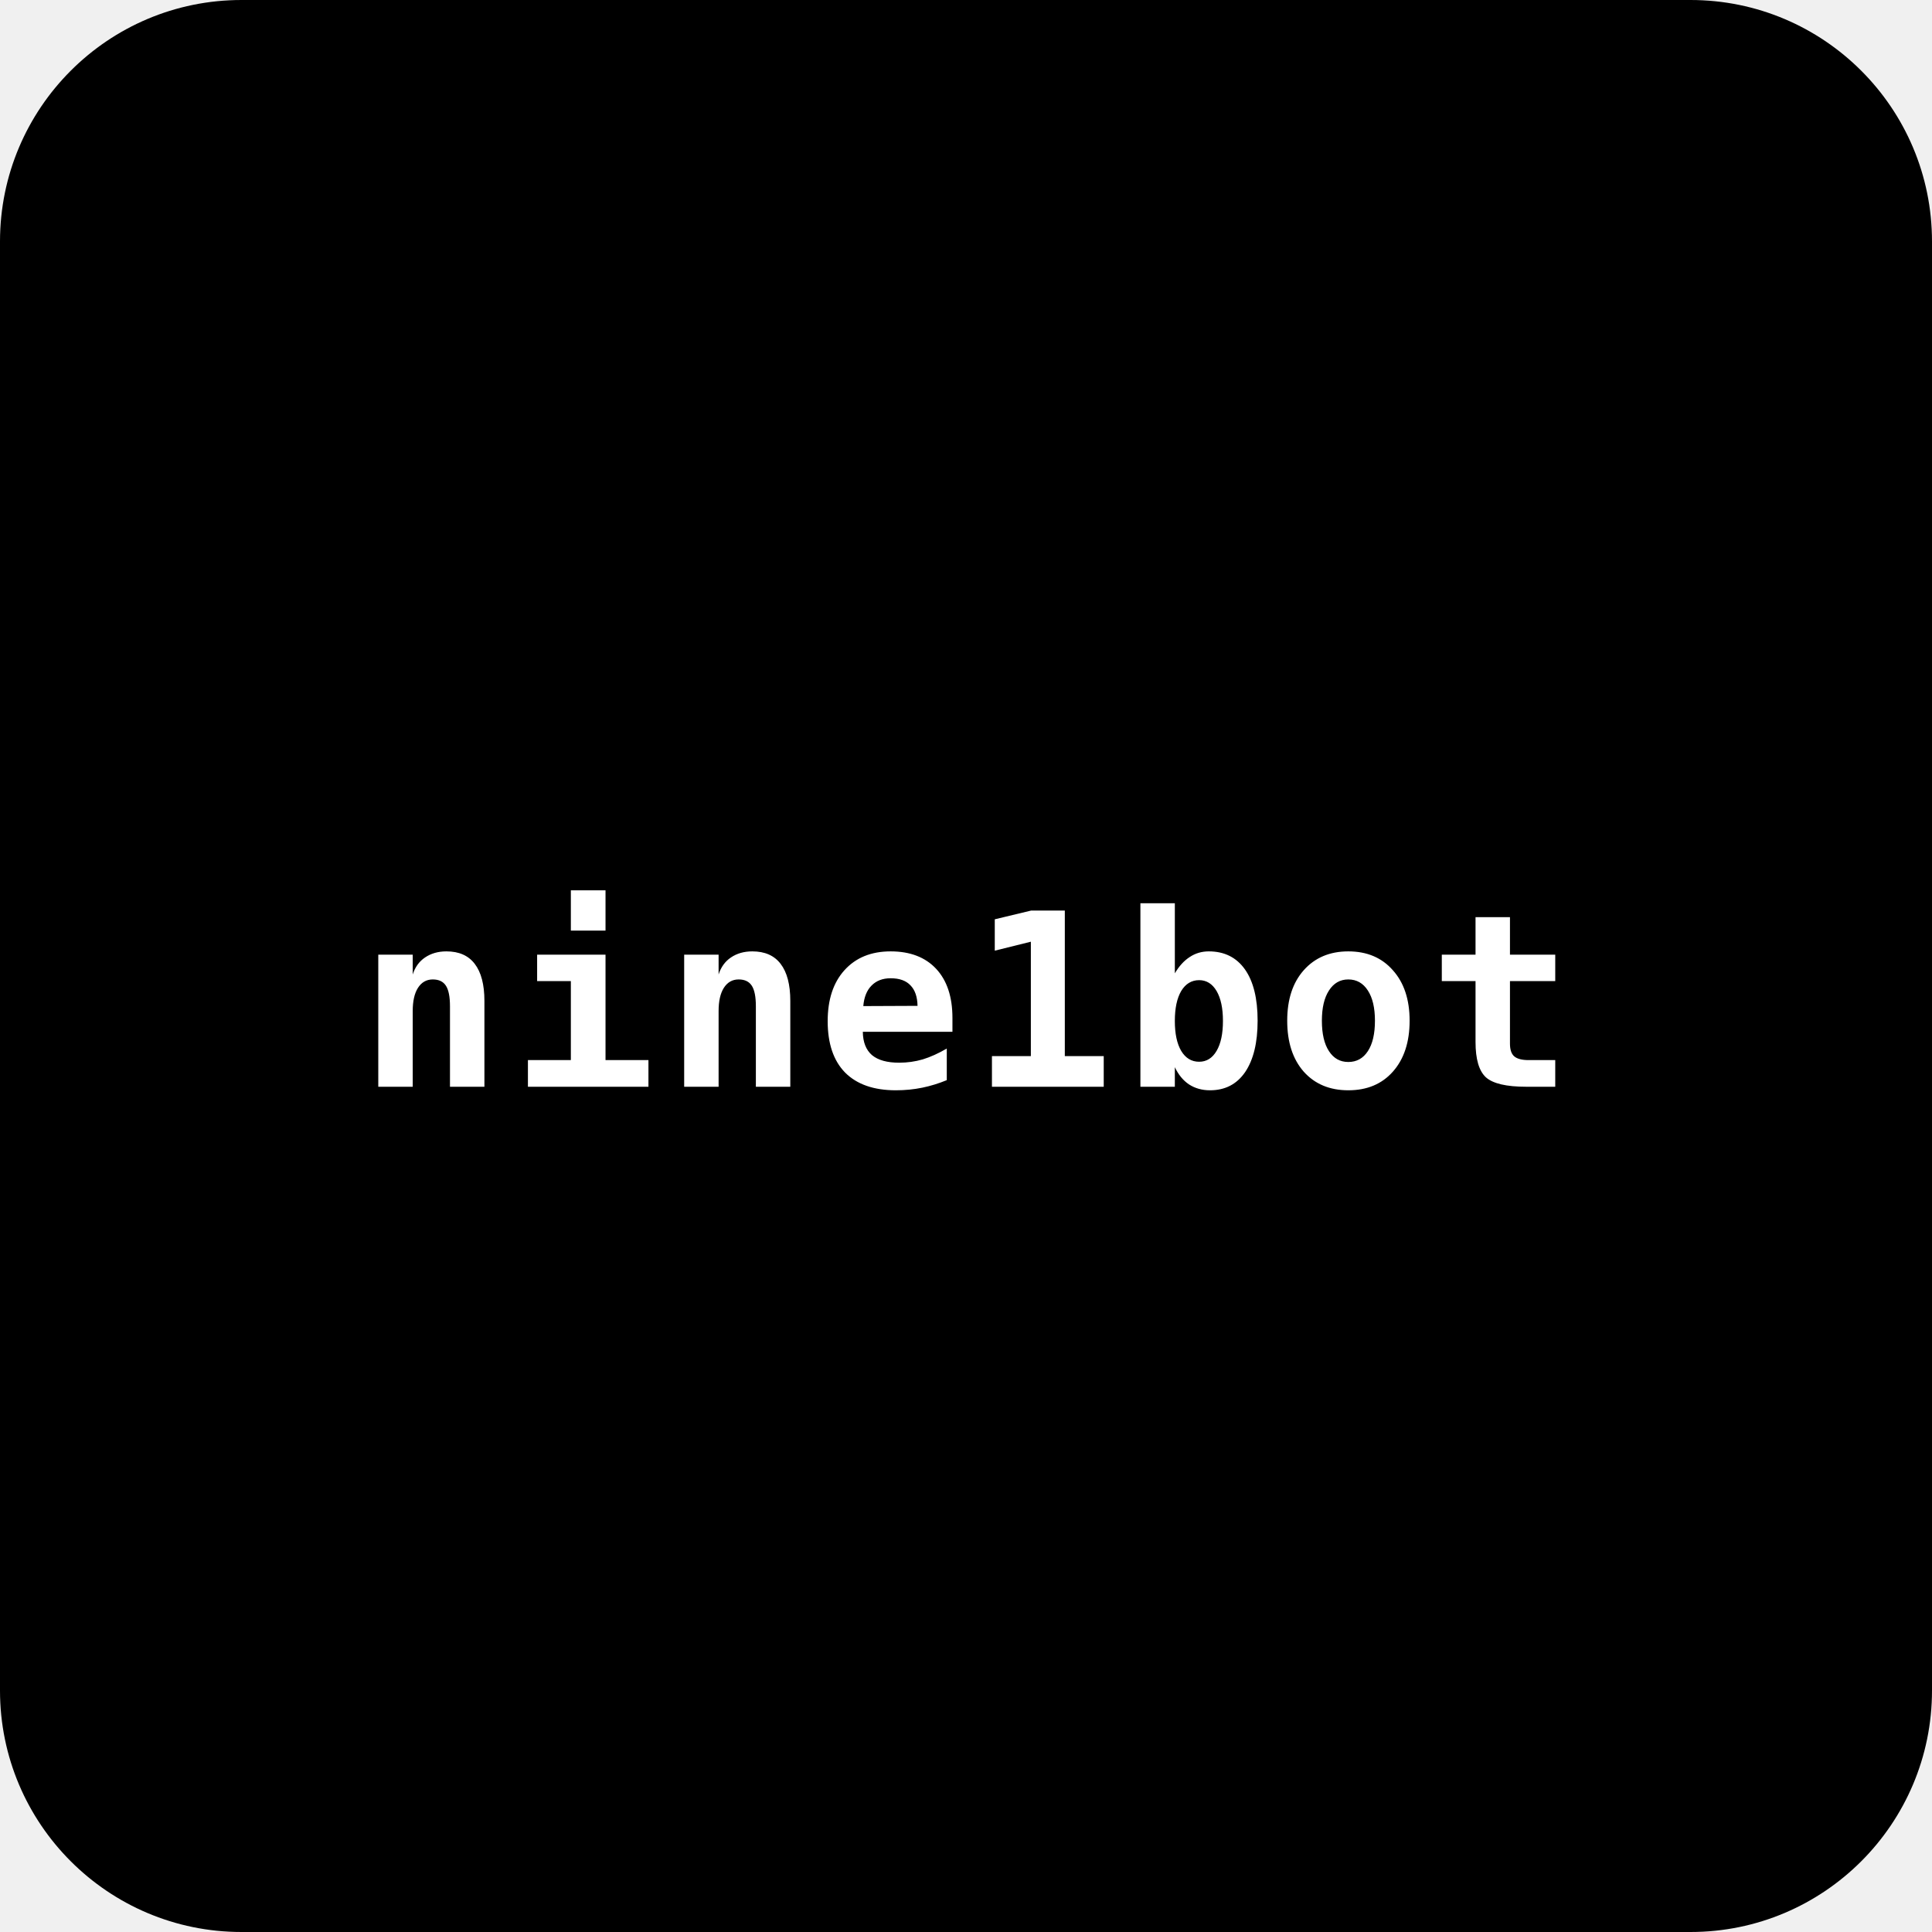
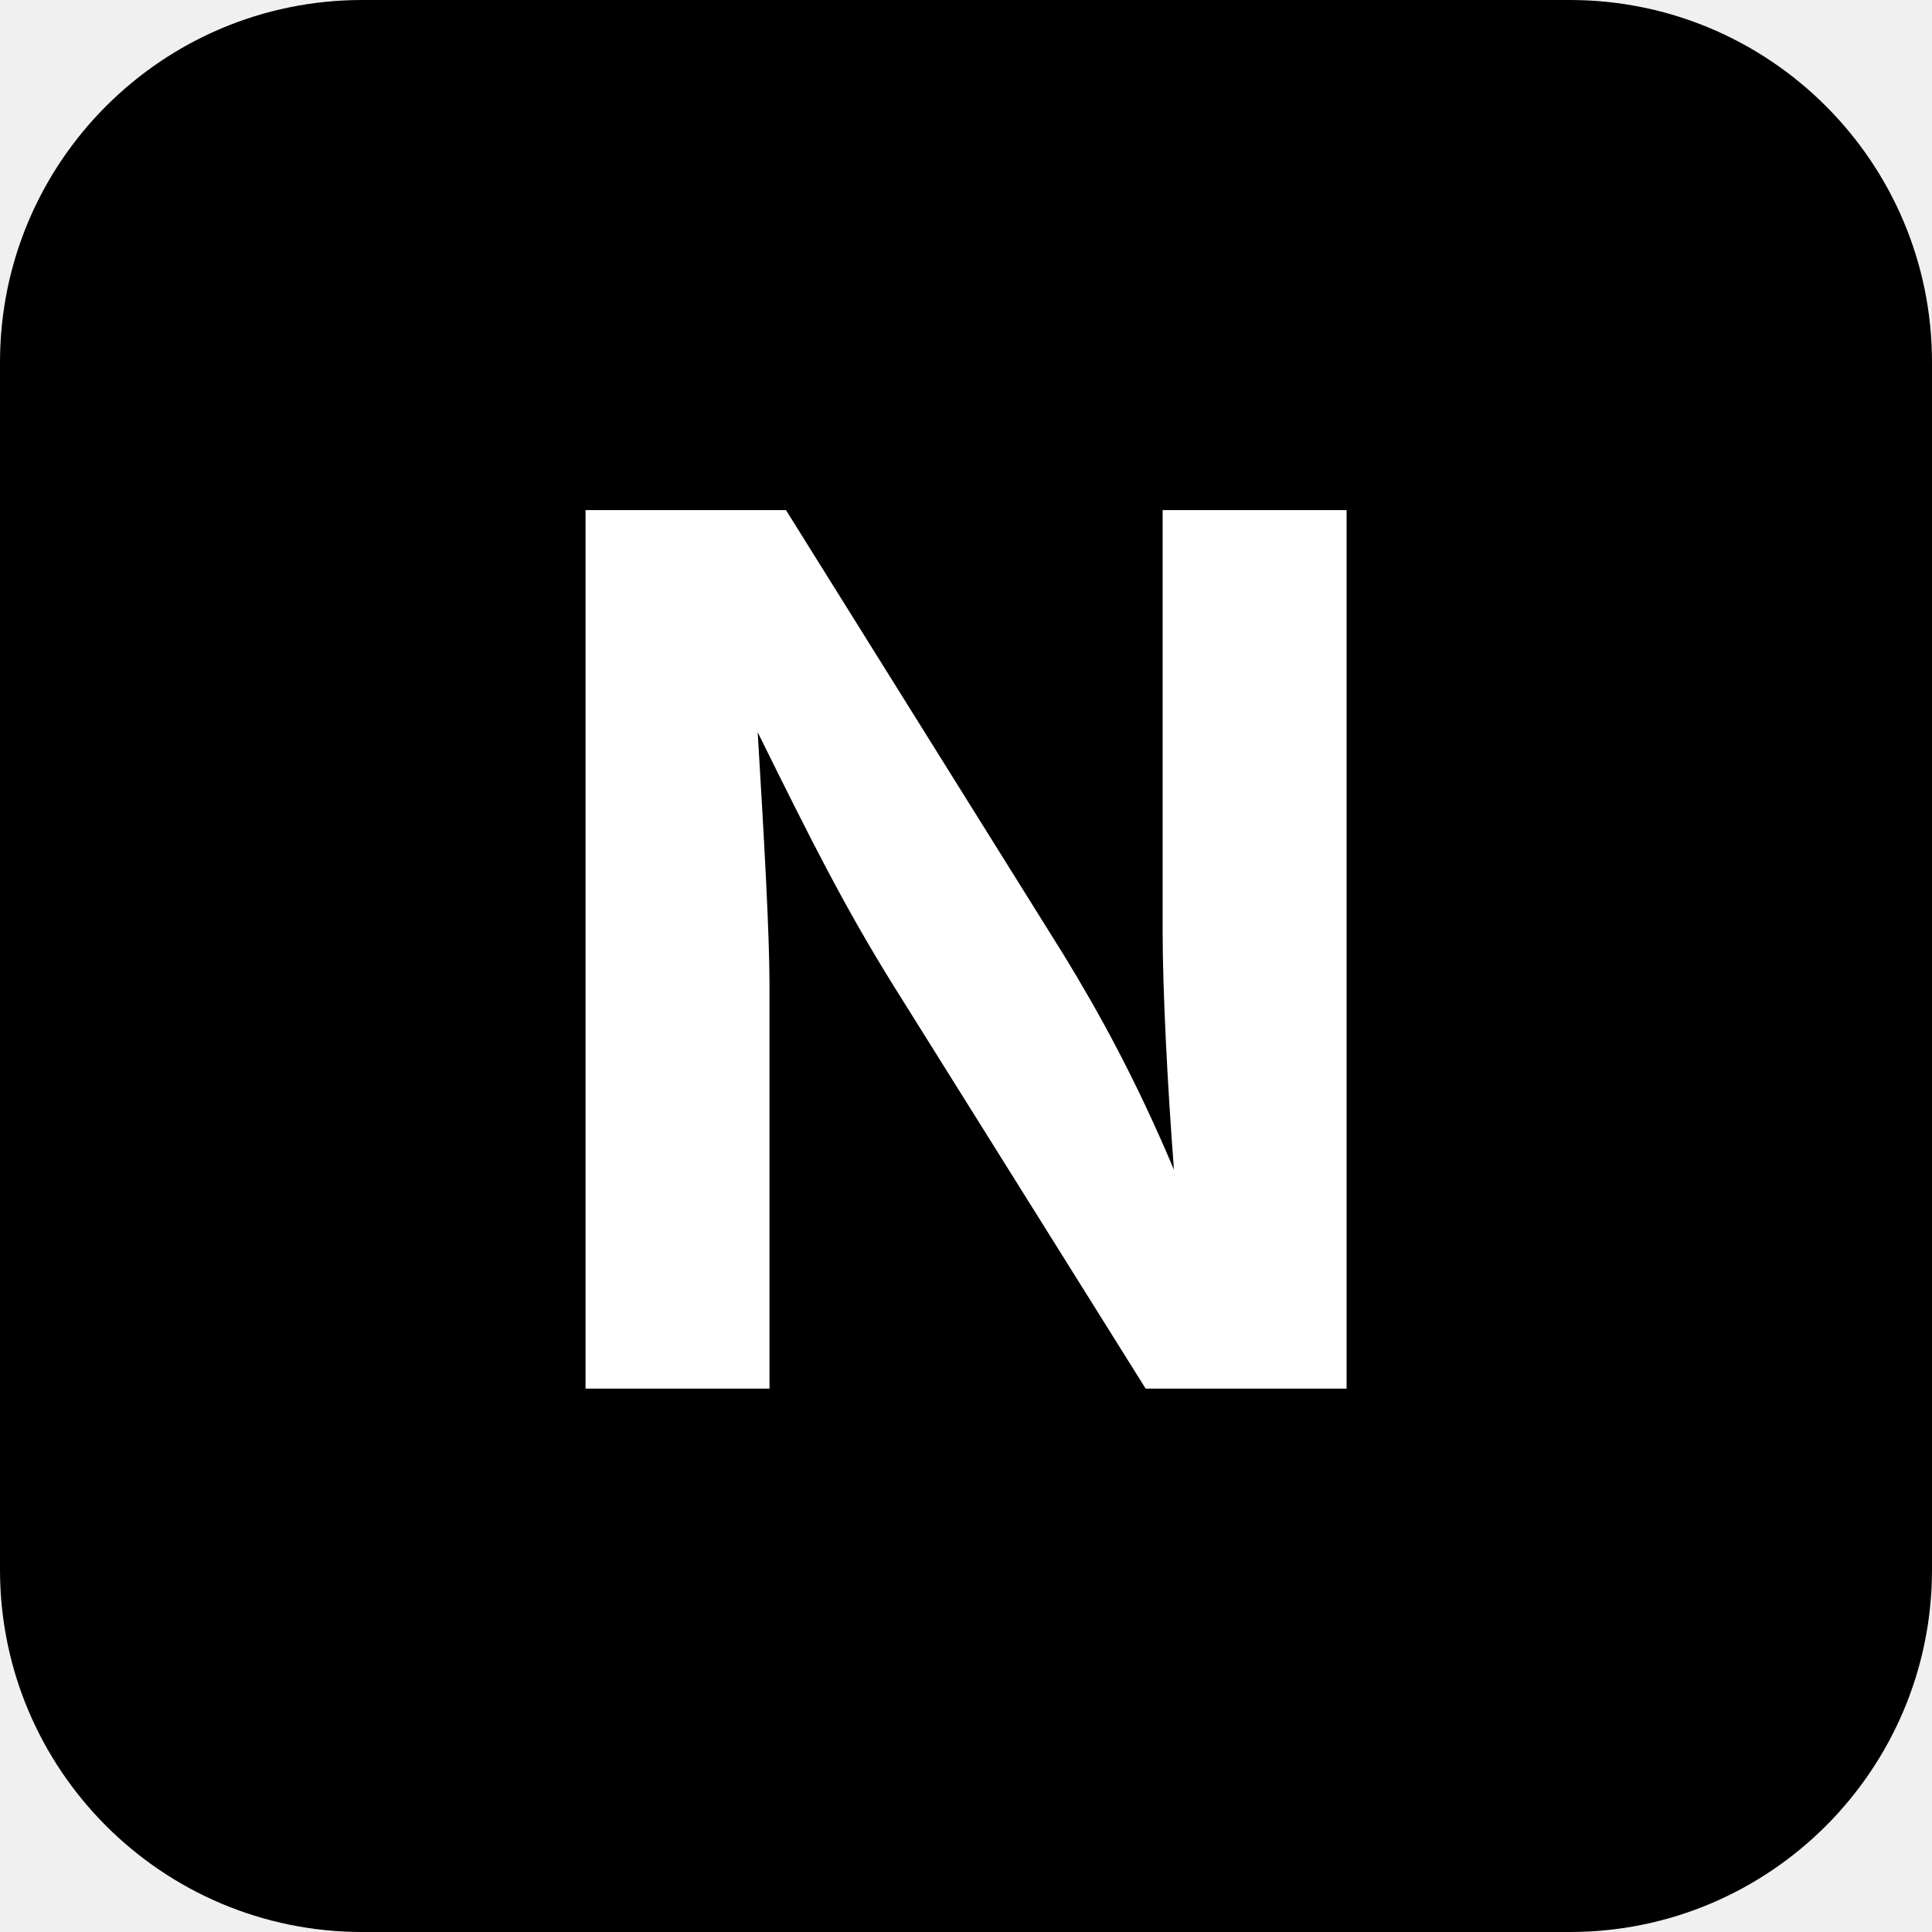
<svg xmlns="http://www.w3.org/2000/svg" width="128" height="128" viewBox="0 0 128 128">
-   <rect width="128" height="128" rx="16" fill="#000" />
-   <text x="64" y="72" font-family="'SF Mono', 'Consolas', 'Monaco', monospace" font-size="16" font-weight="700" fill="#fff" text-anchor="middle" letter-spacing="0.5">
-     nine1bot
+   <rect width="128" height="128" rx="24" fill="#000" />
+   <text x="64" y="92" font-family="'SF Pro Display', 'Inter', -apple-system, sans-serif" font-size="80" font-weight="700" fill="#fff" text-anchor="middle">
+     N
  </text>
</svg>
